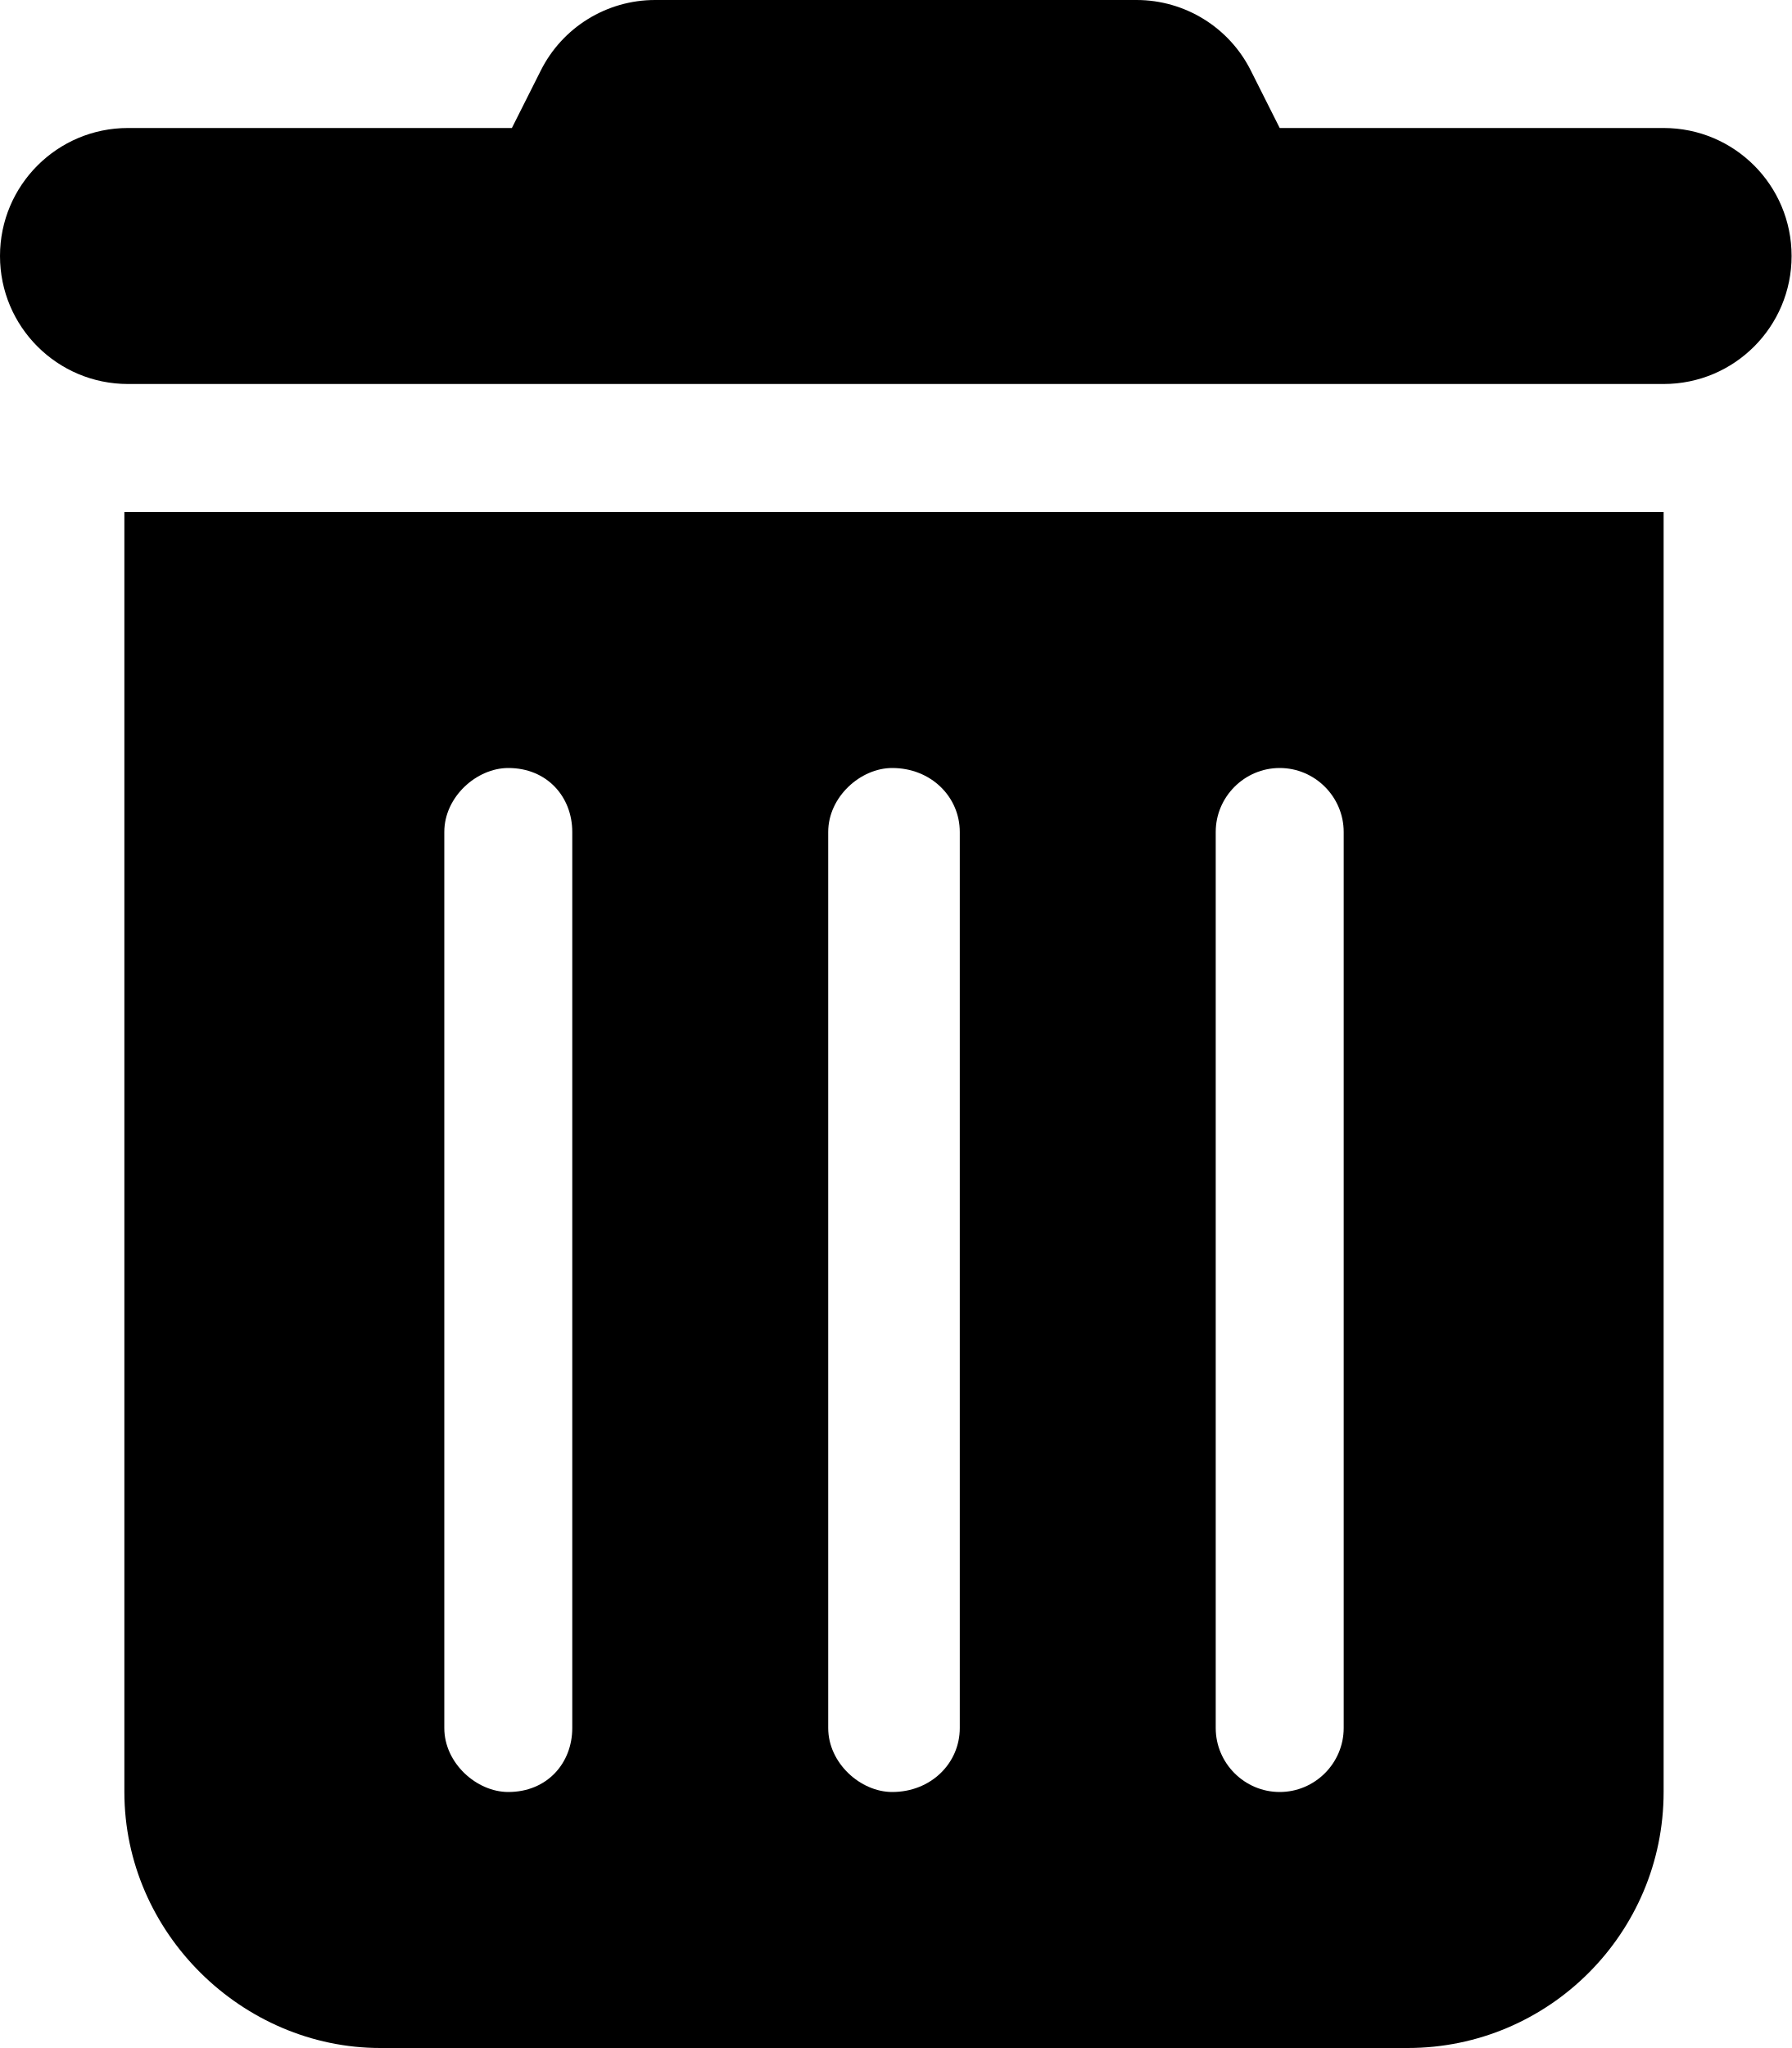
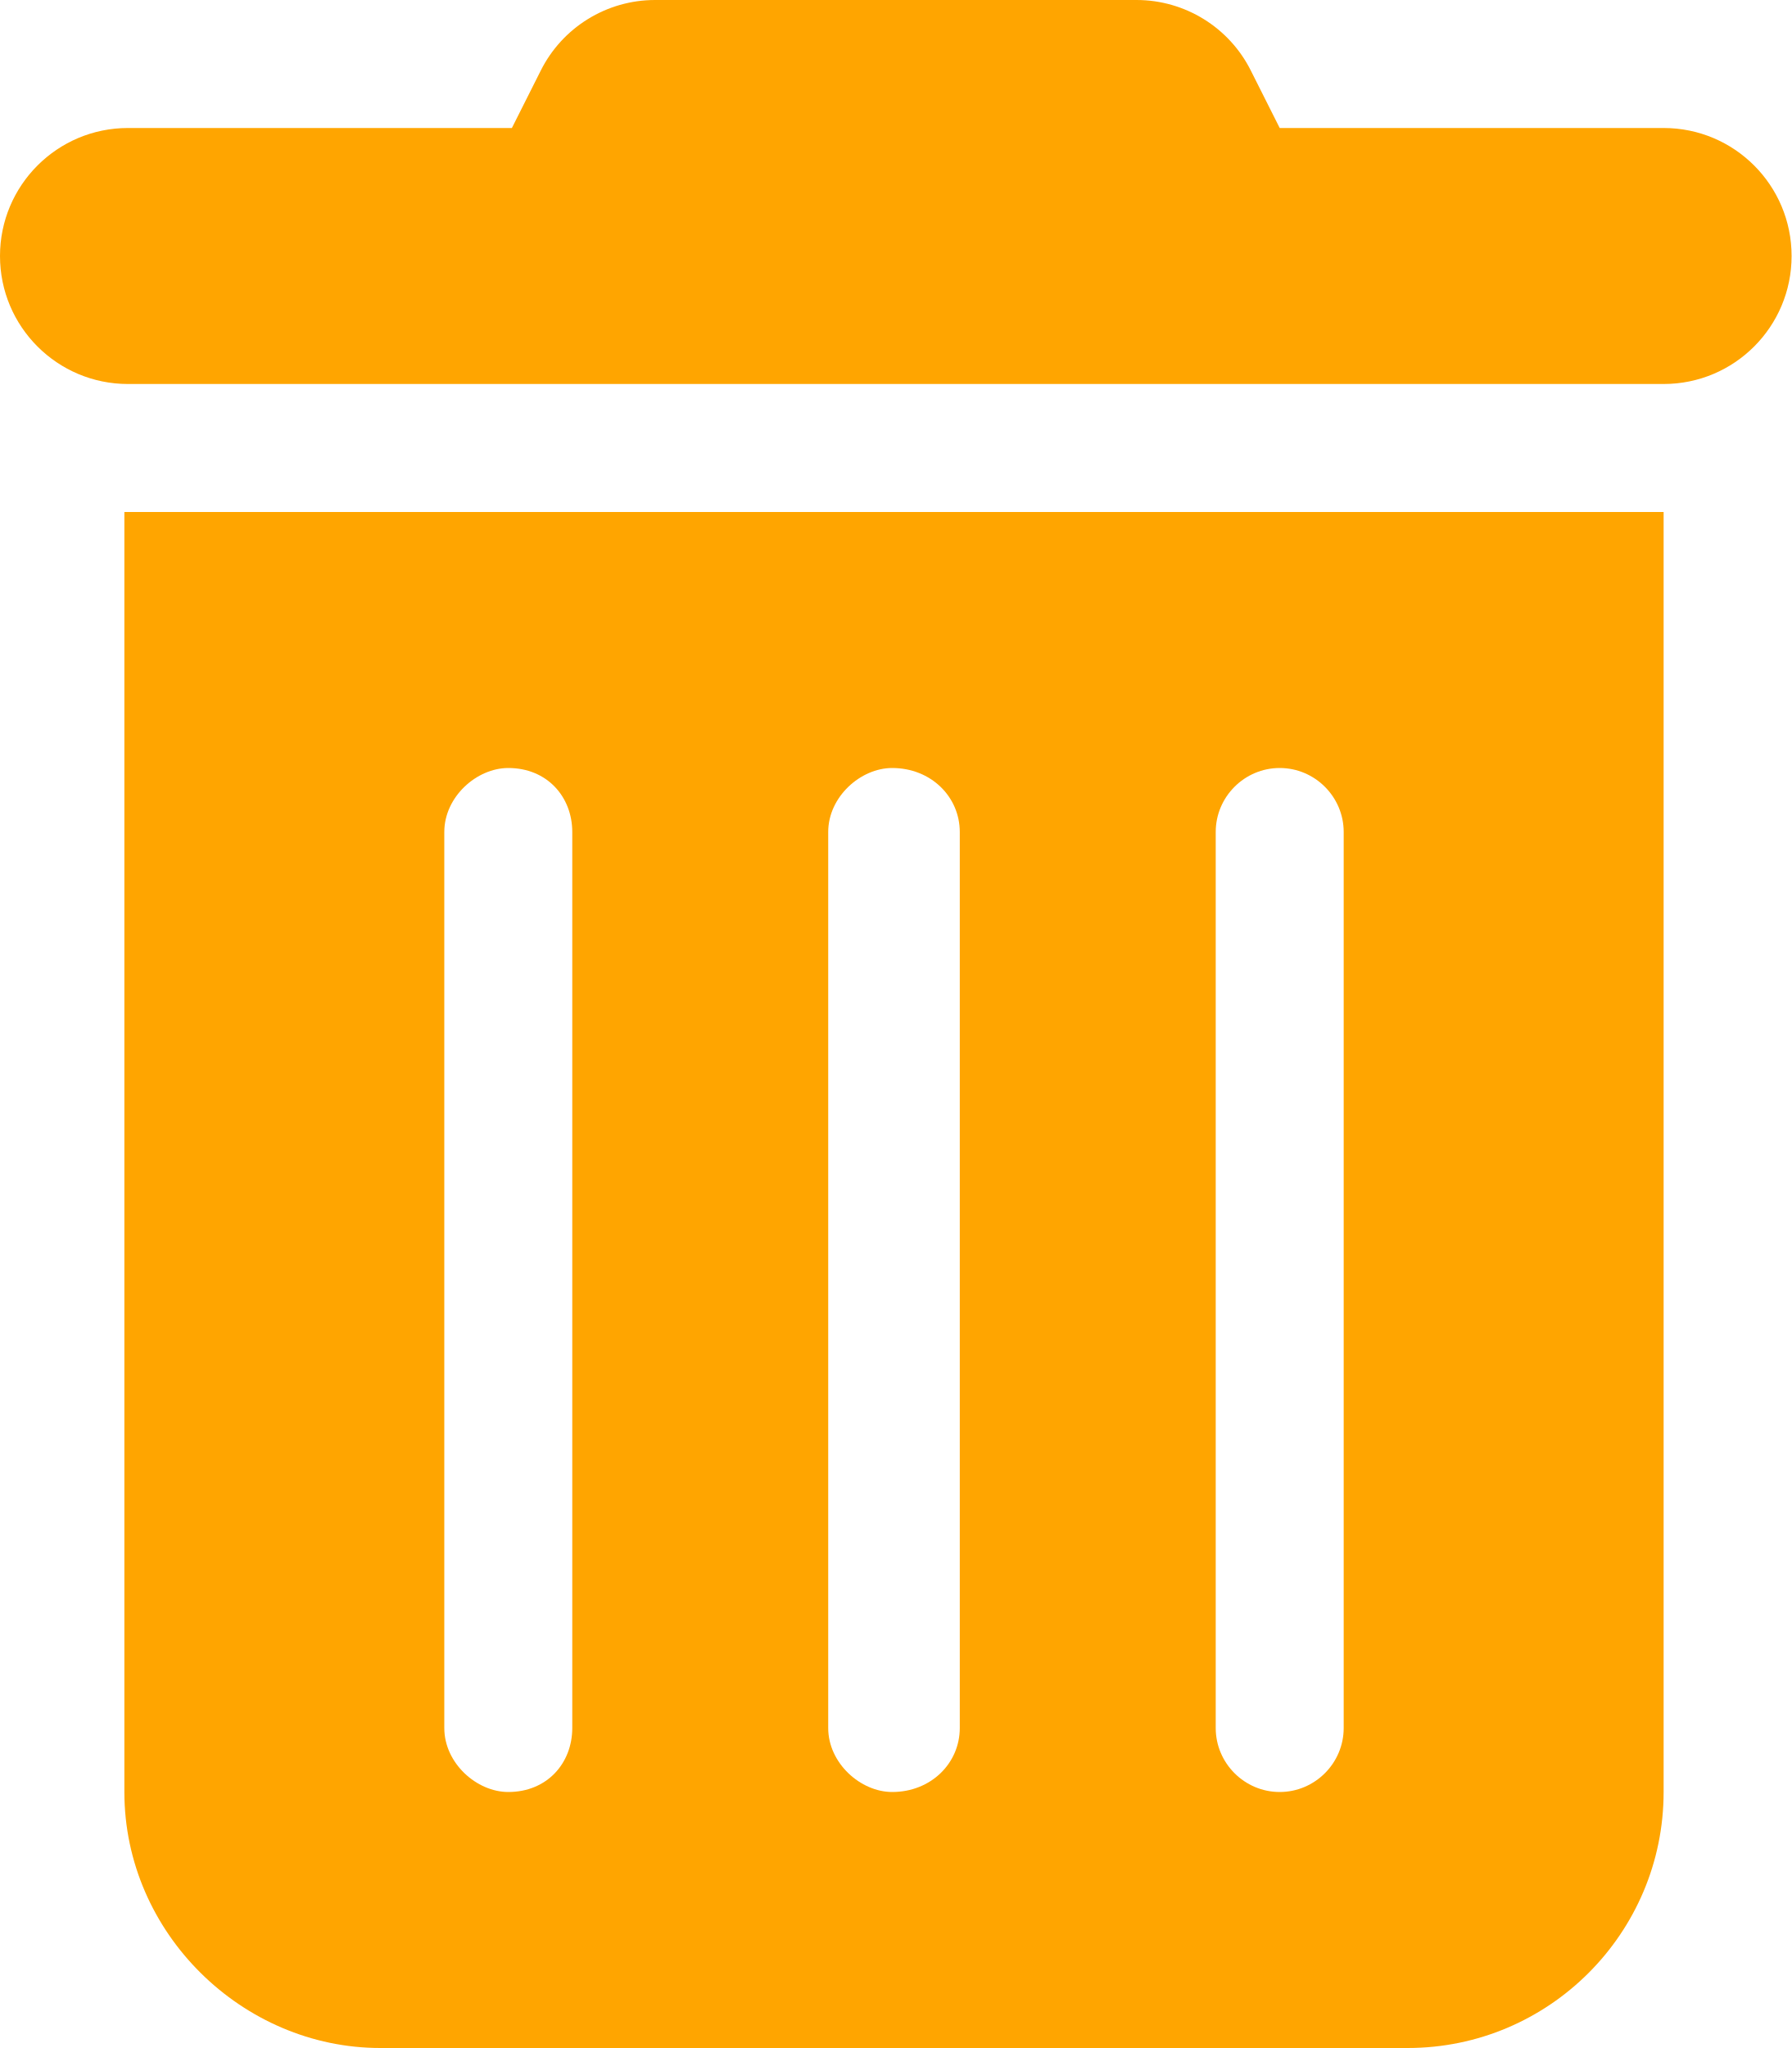
<svg xmlns="http://www.w3.org/2000/svg" viewBox="0 0 448 512">
-   <path d="M135.2 17.69C140.6 6.848 151.7 0 163.8 0H284.2C296.3 0 307.4 6.848 312.8 17.69L320 32H416C433.7 32 448 46.33 448 64C448 81.67 433.7 96 416 96H32C14.33 96 0 81.67 0 64C0 46.33 14.33 32 32 32H128L135.2 17.69zM31.1 128H416V448C416 483.3 387.3 512 352 512H95.1C60.65 512 31.1 483.3 31.1 448V128zM111.1 208V432C111.1 440.8 119.2 448 127.1 448C136.8 448 143.1 440.8 143.1 432V208C143.1 199.2 136.8 192 127.1 192C119.2 192 111.1 199.2 111.1 208zM207.1 208V432C207.1 440.8 215.2 448 223.1 448C232.8 448 240 440.8 240 432V208C240 199.2 232.8 192 223.1 192C215.2 192 207.1 199.2 207.1 208zM304 208V432C304 440.8 311.2 448 320 448C328.8 448 336 440.8 336 432V208C336 199.2 328.8 192 320 192C311.2 192 304 199.2 304 208z" />
+   <path d="M135.2 17.69C140.6 6.848 151.7 0 163.8 0H284.2C296.3 0 307.4 6.848 312.8 17.69L320 32H416C433.7 32 448 46.33 448 64C448 81.67 433.7 96 416 96H32C14.33 96 0 81.67 0 64C0 46.33 14.33 32 32 32H128L135.2 17.69zM31.1 128H416V448C416 483.3 387.3 512 352 512H95.1C60.65 512 31.1 483.3 31.1 448V128zM111.1 208V432C111.1 440.8 119.2 448 127.1 448C136.8 448 143.1 440.8 143.1 432V208C143.1 199.2 136.8 192 127.1 192C119.2 192 111.1 199.2 111.1 208zM207.1 208V432C207.1 440.8 215.2 448 223.1 448C232.8 448 240 440.8 240 432V208C240 199.2 232.8 192 223.1 192C215.2 192 207.1 199.2 207.1 208zM304 208V432C304 440.8 311.2 448 320 448C328.8 448 336 440.8 336 432V208C336 199.2 328.8 192 320 192C311.2 192 304 199.2 304 208z" fill="rgb(255, 165, 0)" />
</svg>
